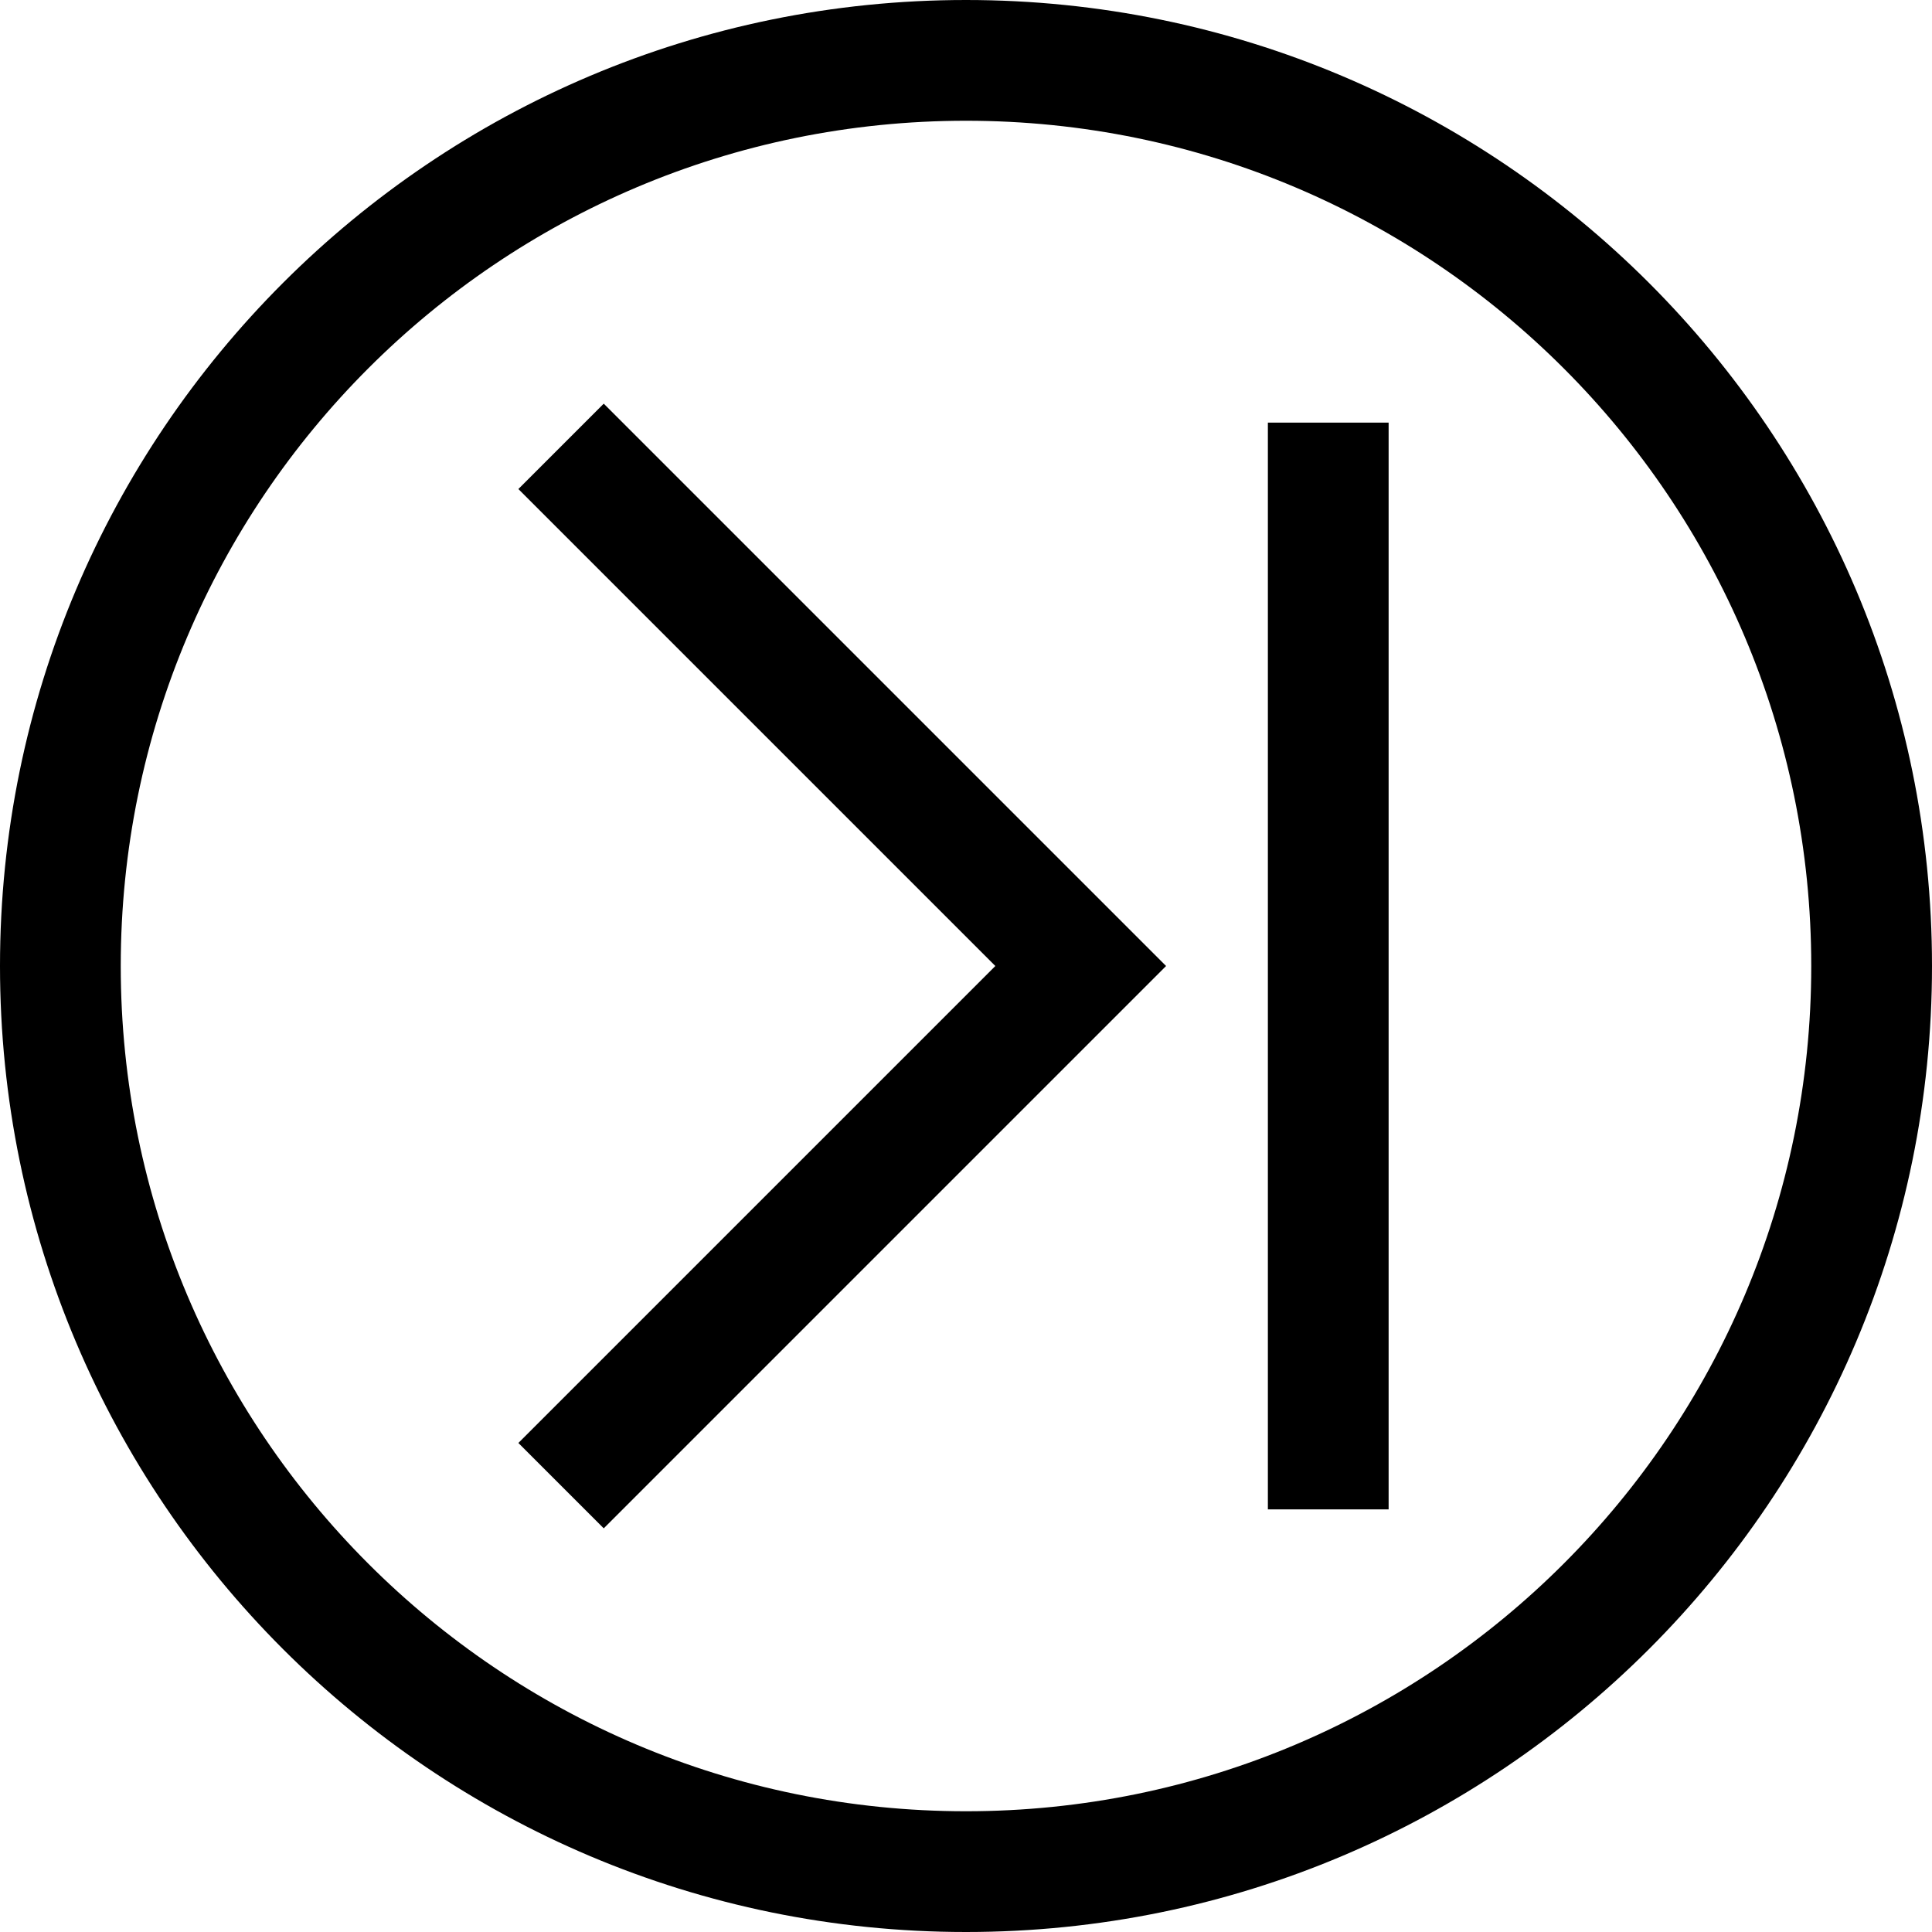
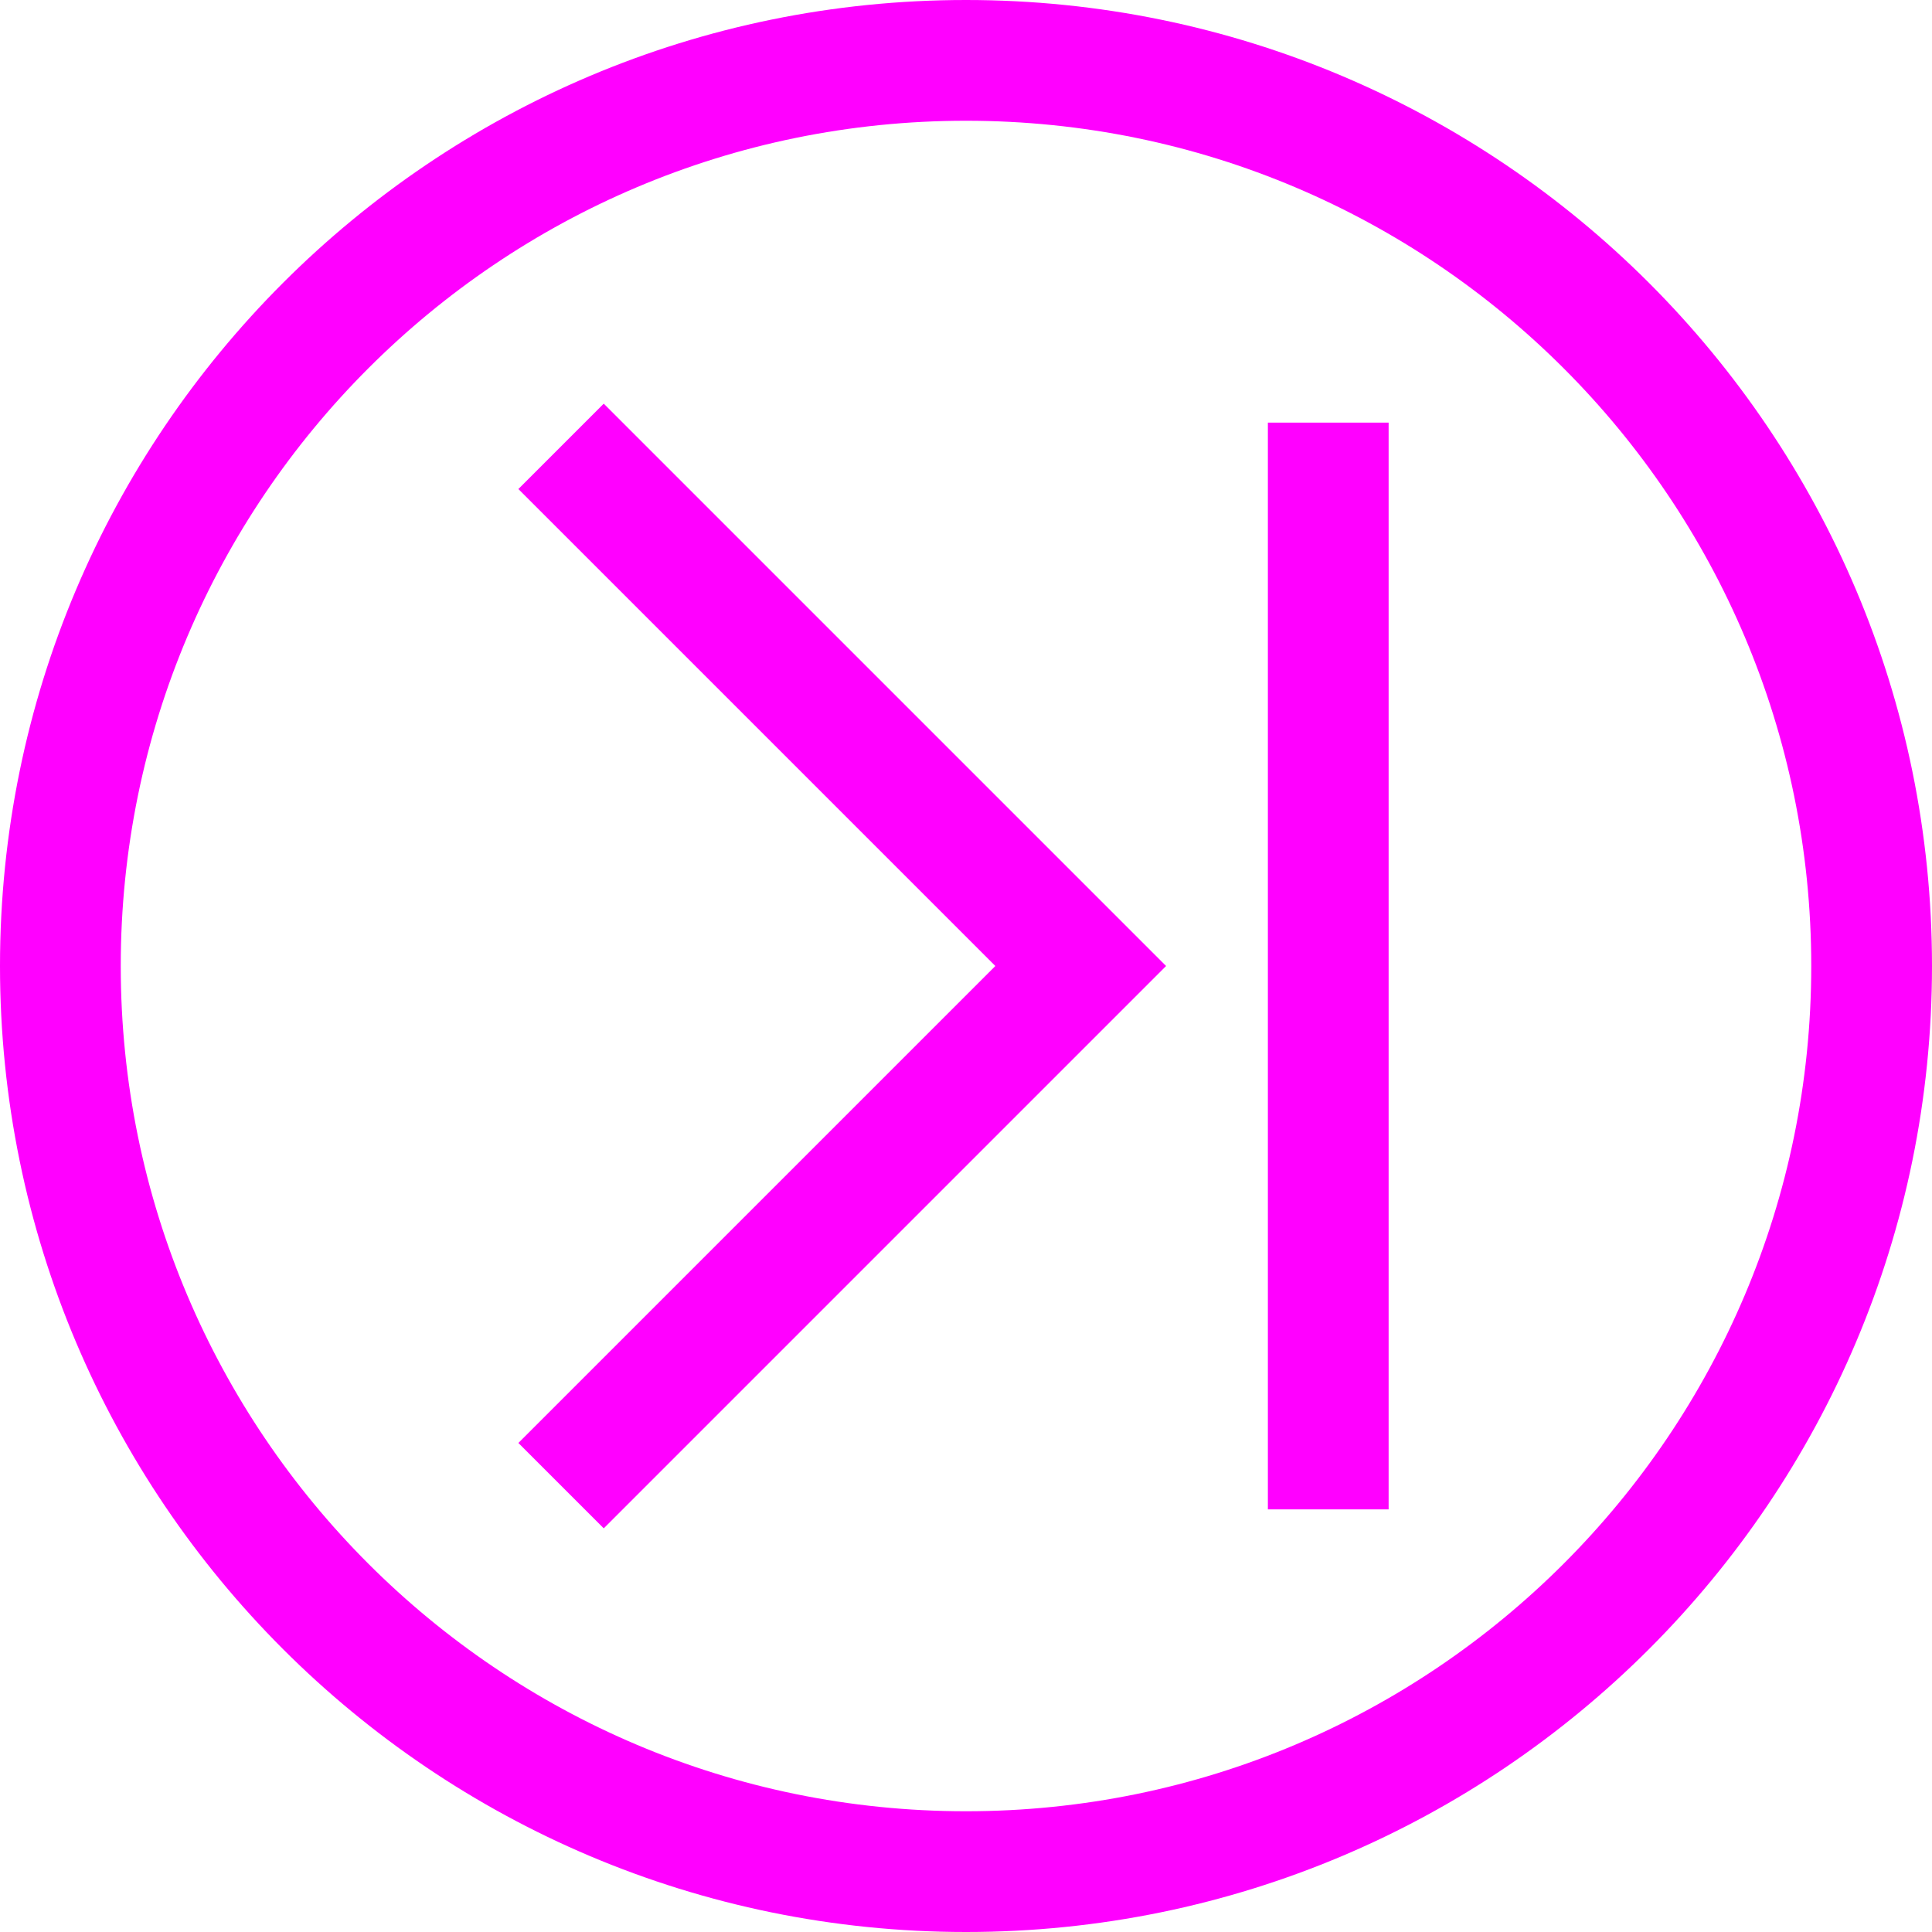
<svg xmlns="http://www.w3.org/2000/svg" width="16" height="16" viewBox="0 0 16 16">
-   <path fill="#000000" fill-rule="evenodd" d="M8,16 C12.418,16 16,12.418 16,8 C16,3.582 12.418,0 8,0 C3.582,0 0,3.582 0,8 C0,12.418 3.582,16 8,16 L8,16 L8,16 Z M8,15 C11.866,15 15,11.866 15,8 C15,4.134 11.866,1 8,1 C4.134,1 1,4.134 1,8 C1,11.866 4.134,15 8,15 L8,15 L8,15 Z M4.293,4.05 L5,3.343 L9.657,8 L5,12.657 L4.293,11.95 L8.243,8 L4.293,4.05 L4.293,4.05 Z M10.5,3.5 L11.5,3.5 L11.5,12.5 L10.5,12.5 L10.5,3.5 L10.5,3.5 Z" />
+   <path fill="#FF00FF" fill-rule="evenodd" d="M8,16 C12.418,16 16,12.418 16,8 C16,3.582 12.418,0 8,0 C3.582,0 0,3.582 0,8 C0,12.418 3.582,16 8,16 L8,16 L8,16 Z M8,15 C11.866,15 15,11.866 15,8 C15,4.134 11.866,1 8,1 C4.134,1 1,4.134 1,8 C1,11.866 4.134,15 8,15 L8,15 L8,15 Z M4.293,4.05 L5,3.343 L9.657,8 L5,12.657 L4.293,11.95 L8.243,8 L4.293,4.05 L4.293,4.05 Z M10.5,3.5 L11.5,3.5 L11.5,12.5 L10.5,12.5 L10.5,3.5 L10.5,3.5 Z" />
</svg>
